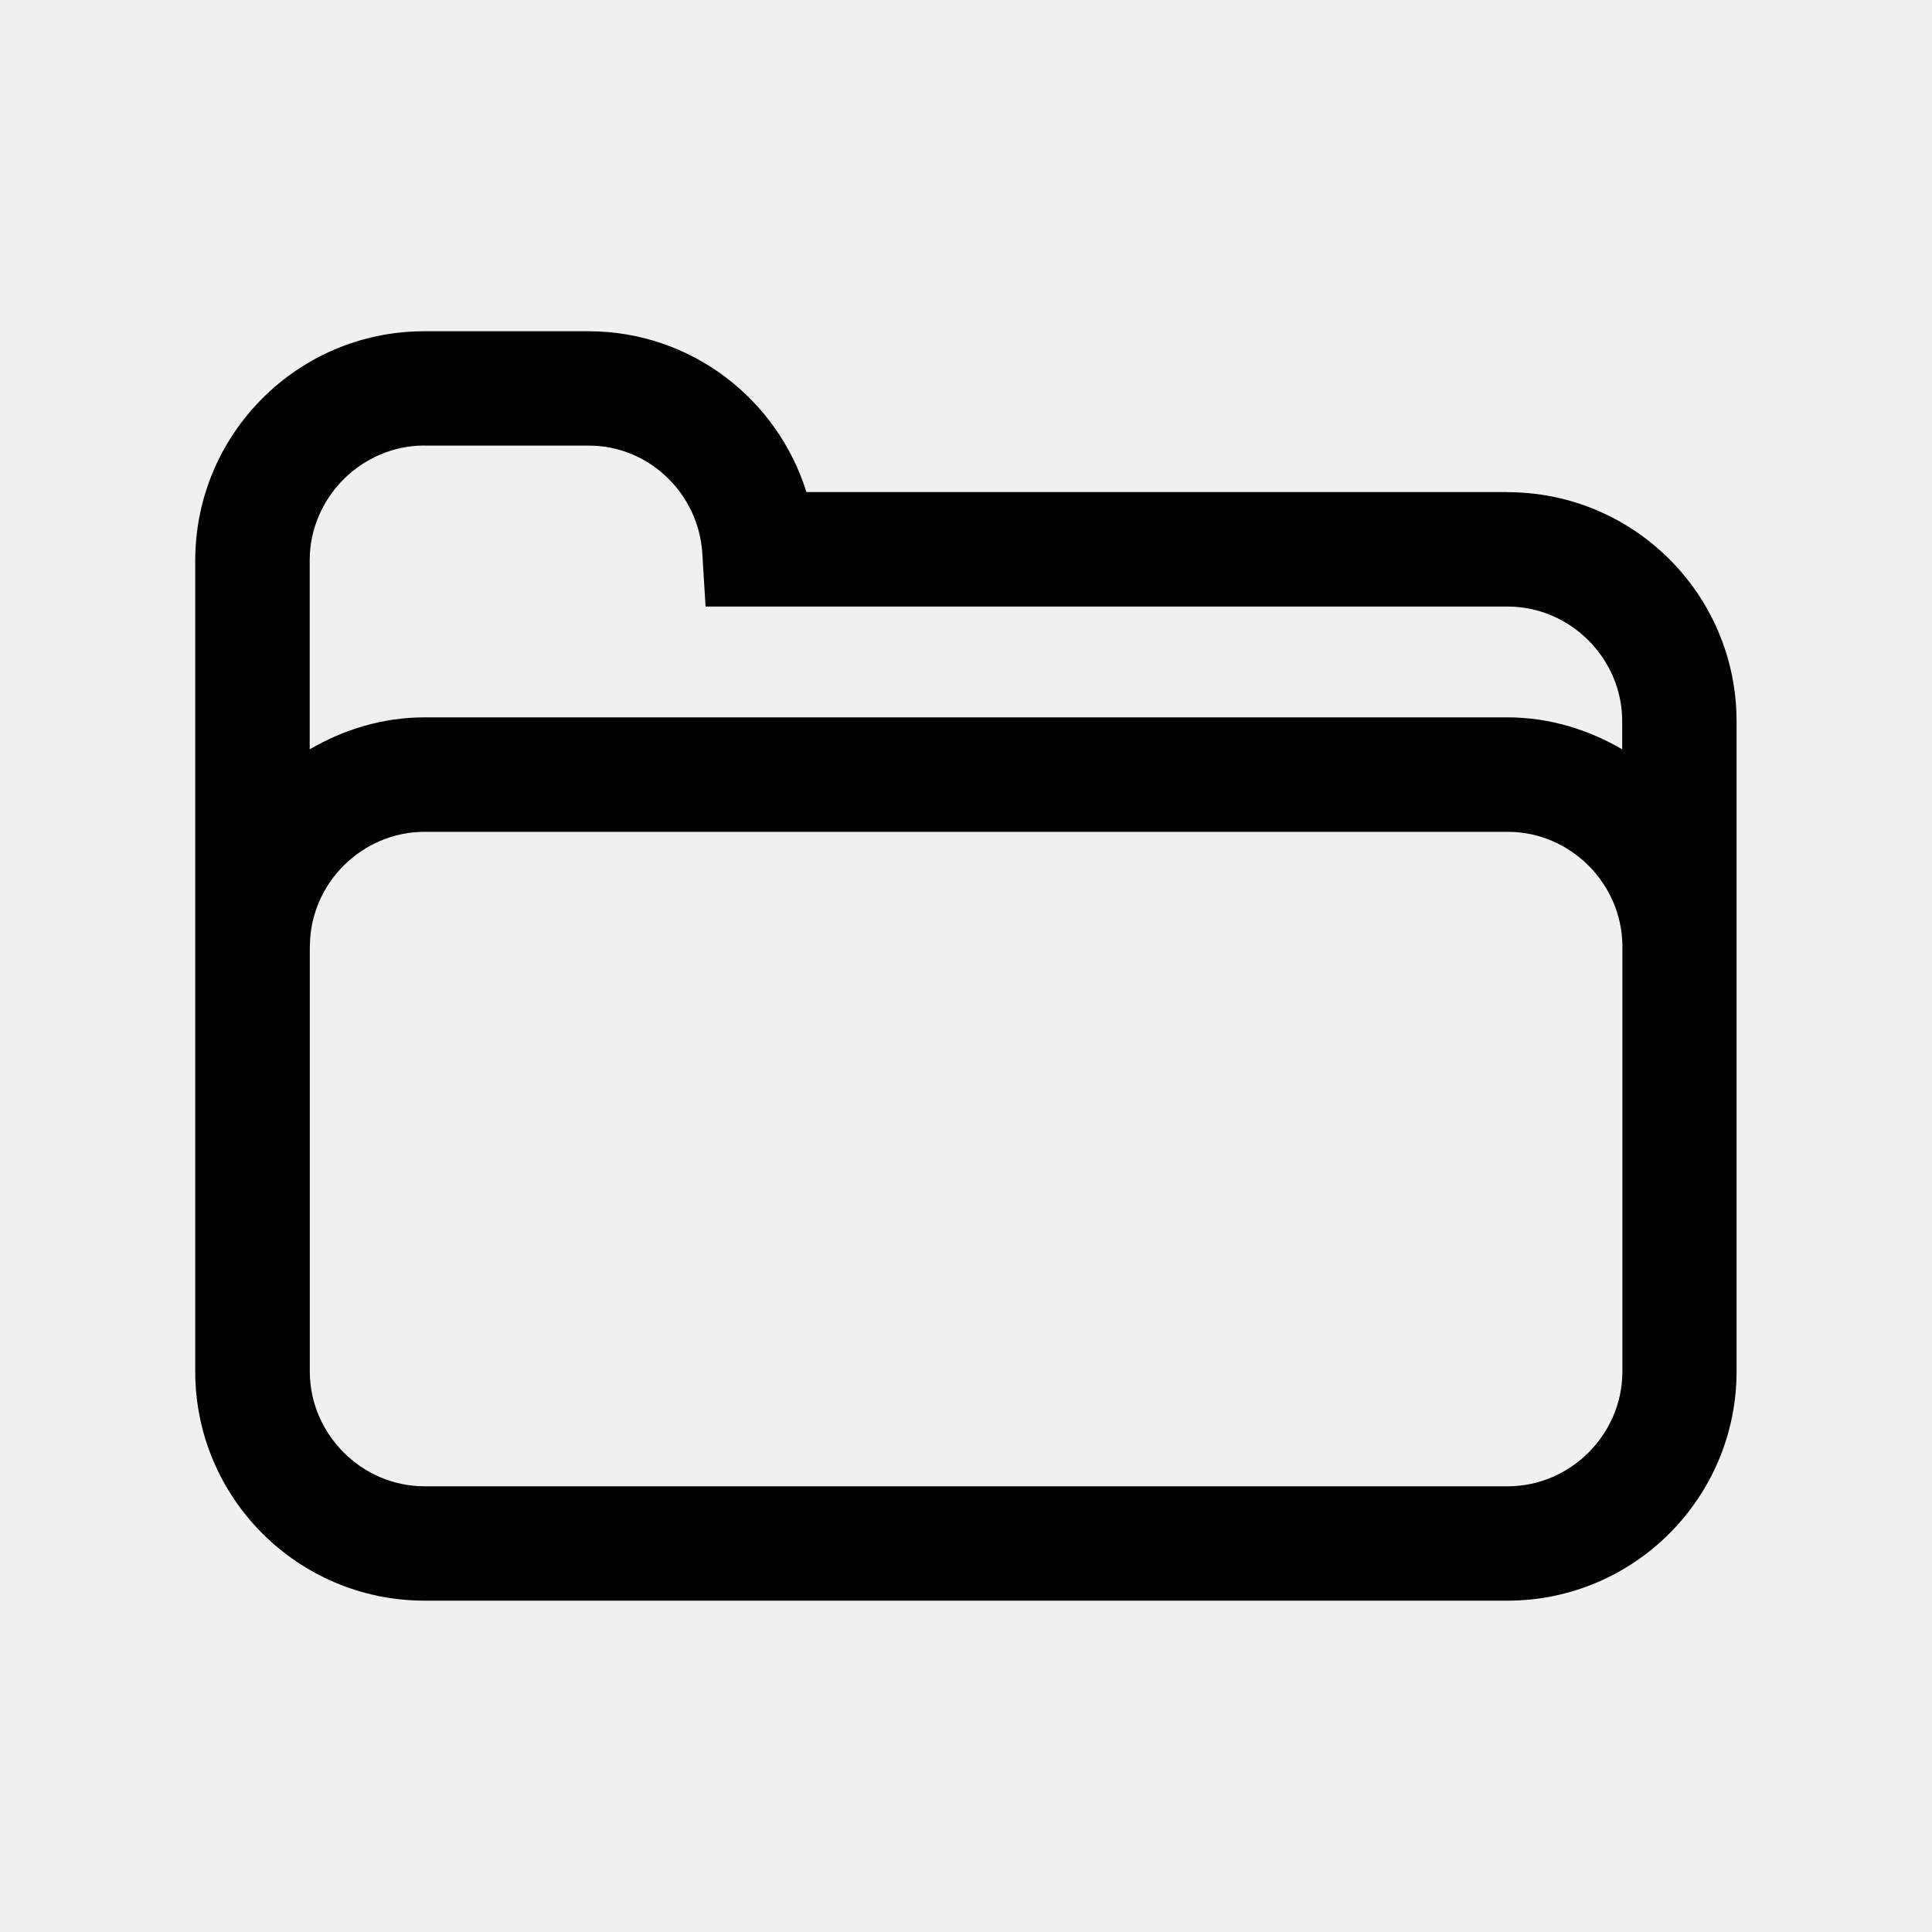
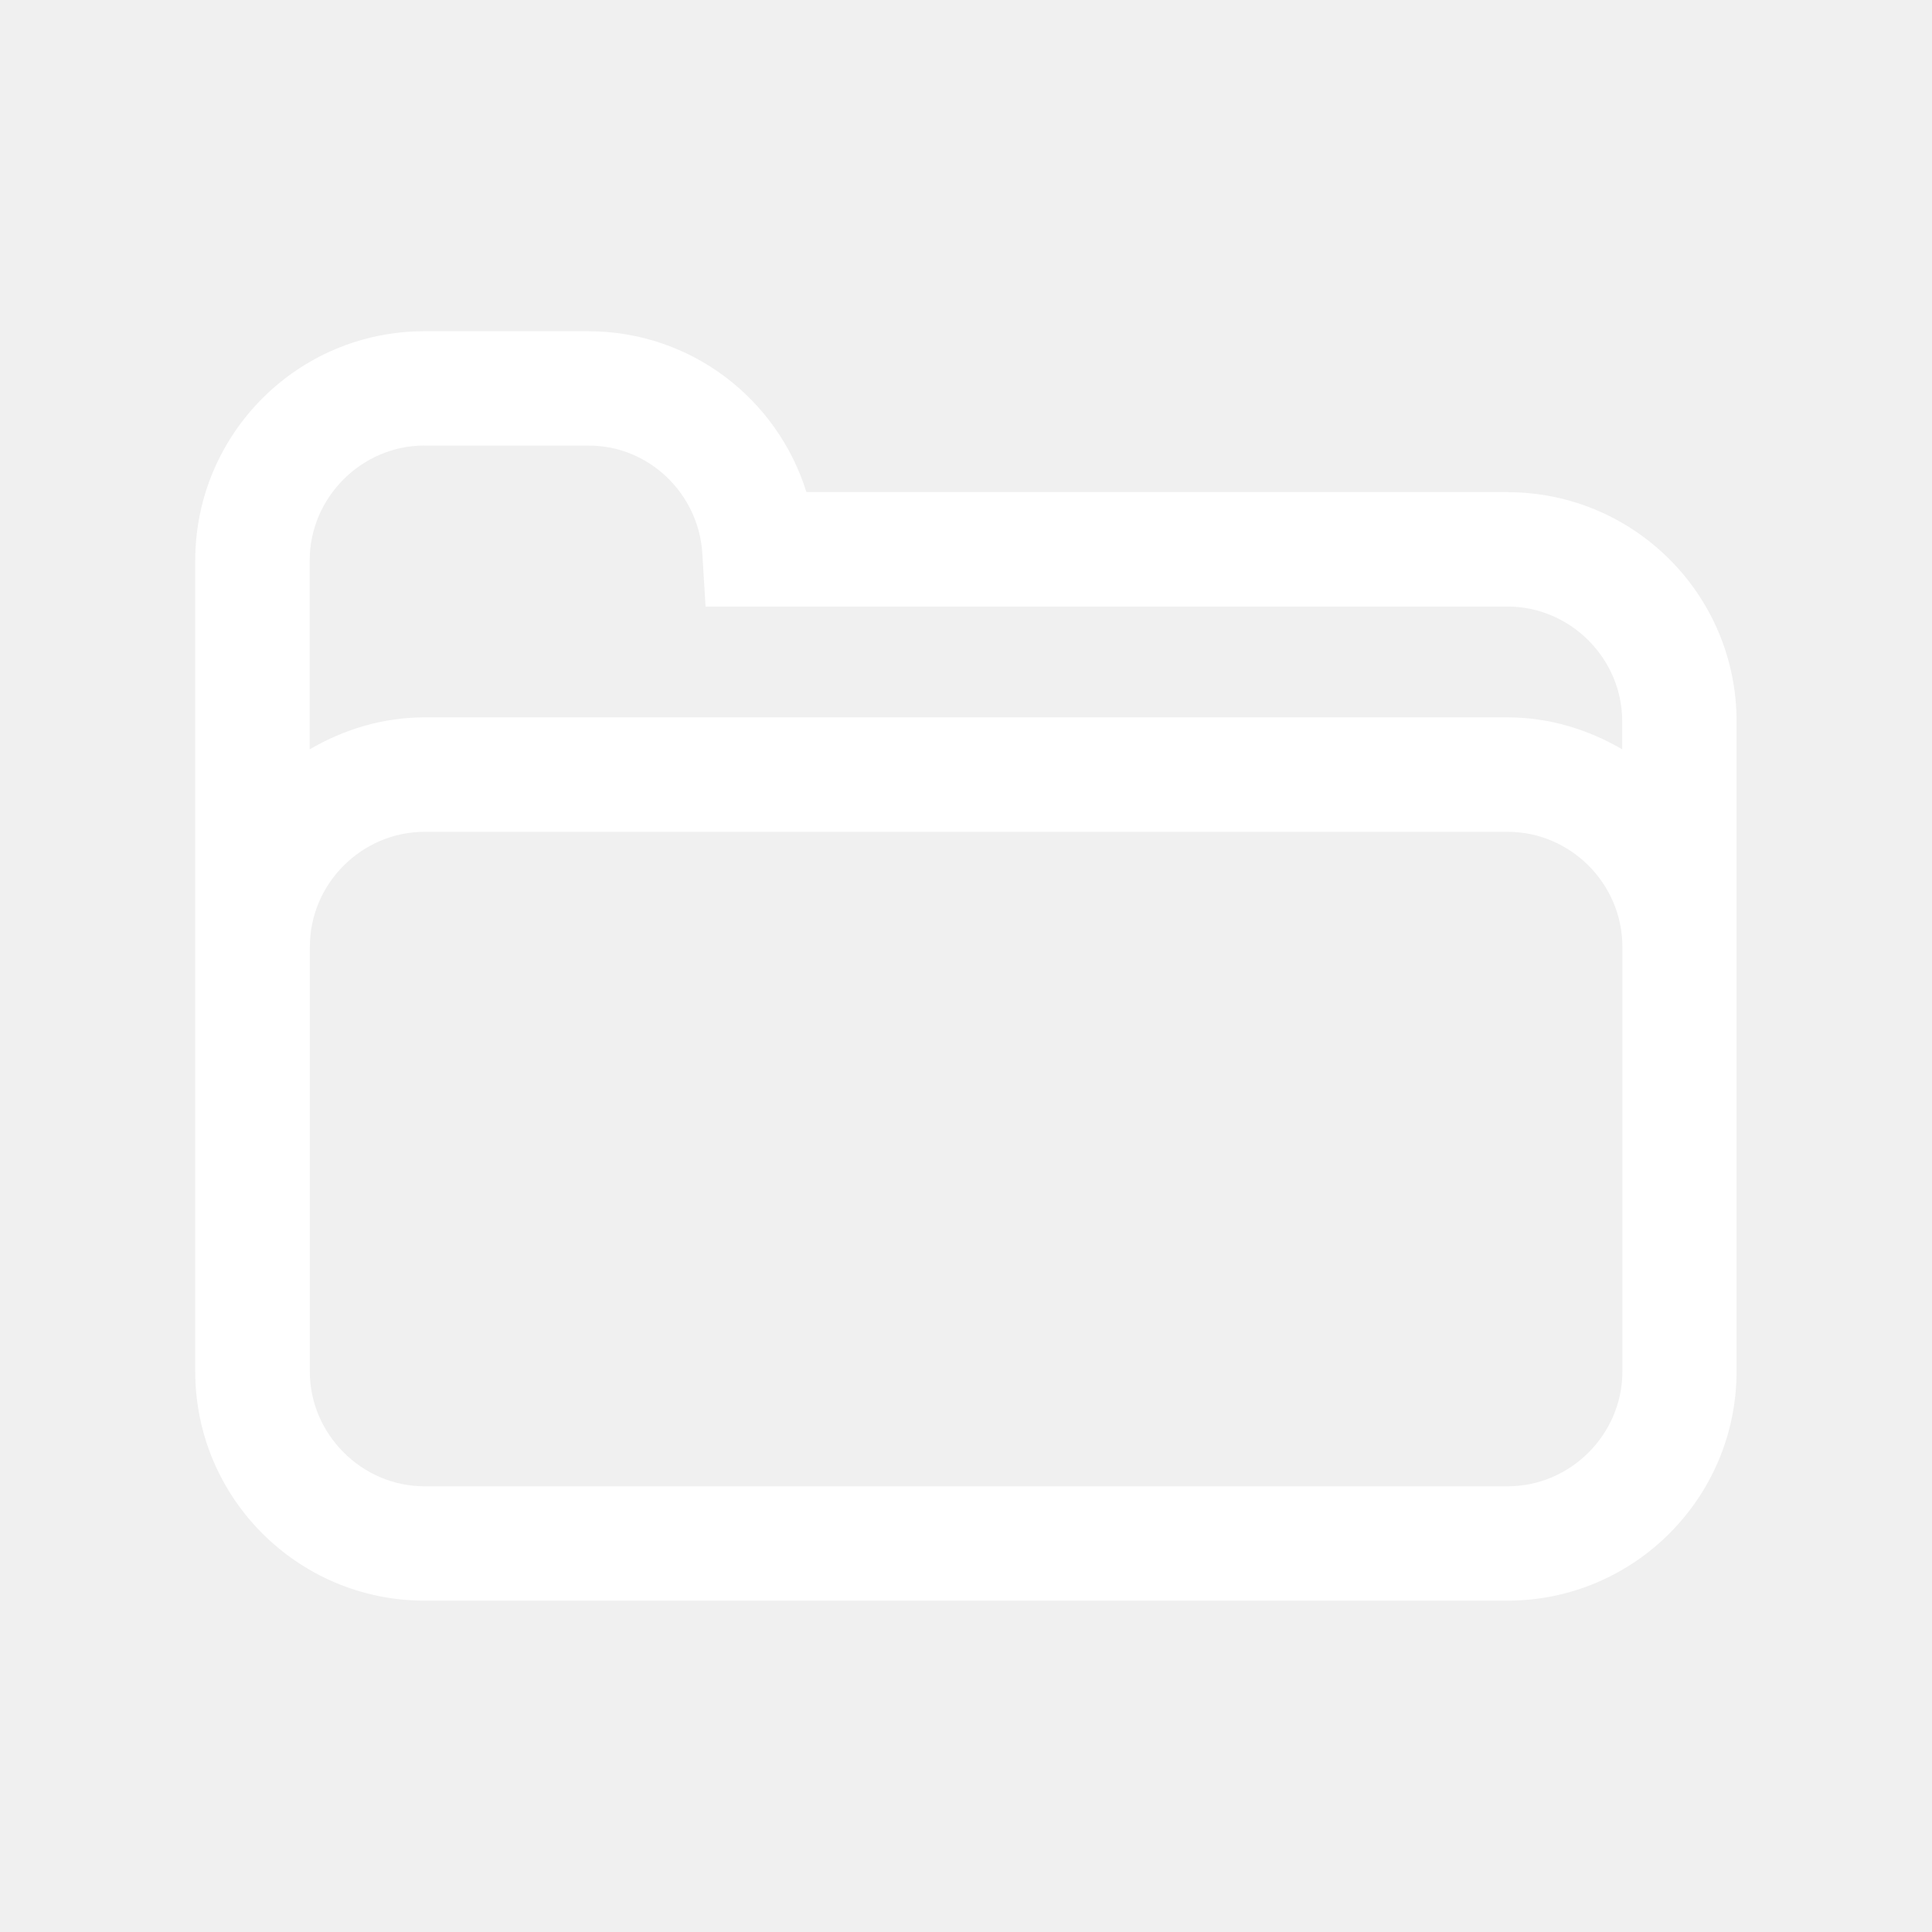
<svg xmlns="http://www.w3.org/2000/svg" width="20" height="20">
  <g id="Layer_1">
-     <path stroke-width="0" id="svg_27" d="m17.977,7.464c-0.002,-1.308 -1.061,-2.367 -2.369,-2.369l0,-0.001l-7.26,0c-0.299,-0.961 -1.191,-1.663 -2.254,-1.665l-1.703,0c-1.308,0.001 -2.367,1.061 -2.37,2.369l0,8.403c0.002,1.307 1.062,2.366 2.37,2.369l11.217,0c1.306,-0.002 2.366,-1.062 2.369,-2.369l0,-6.738l-0.001,0zm-13.585,-2.851l1.703,0c0.62,-0.002 1.135,0.494 1.175,1.111l0.034,0.555l8.305,0c0.647,0.001 1.183,0.537 1.184,1.185l0,0.293c-0.35,-0.204 -0.751,-0.33 -1.185,-0.331l-11.217,0c-0.434,0.001 -0.835,0.127 -1.185,0.331l0,-1.96c0.002,-0.648 0.537,-1.183 1.185,-1.185zm11.216,10.773l-11.216,0c-0.647,-0.001 -1.183,-0.538 -1.185,-1.185l0,-4.405l0.001,0c0.001,-0.649 0.537,-1.184 1.185,-1.185l11.217,0c0.647,0.001 1.179,0.534 1.185,1.179l0,4.411c-0.002,0.649 -0.538,1.184 -1.185,1.185z" fill="#000000" />
+     <path stroke-width="0" id="svg_27" d="m17.977,7.464c-0.002,-1.308 -1.061,-2.367 -2.369,-2.369l0,-0.001l-7.26,0c-0.299,-0.961 -1.191,-1.663 -2.254,-1.665l-1.703,0c-1.308,0.001 -2.367,1.061 -2.37,2.369l0,8.403c0.002,1.307 1.062,2.366 2.37,2.369l11.217,0c1.306,-0.002 2.366,-1.062 2.369,-2.369l0,-6.738l-0.001,0zm-13.585,-2.851l1.703,0c0.62,-0.002 1.135,0.494 1.175,1.111l0.034,0.555l8.305,0c0.647,0.001 1.183,0.537 1.184,1.185l0,0.293c-0.35,-0.204 -0.751,-0.33 -1.185,-0.331l-11.217,0c-0.434,0.001 -0.835,0.127 -1.185,0.331l0,-1.96c0.002,-0.648 0.537,-1.183 1.185,-1.185zm11.216,10.773l-11.216,0c-0.647,-0.001 -1.183,-0.538 -1.185,-1.185l0,-4.405l0.001,0c0.001,-0.649 0.537,-1.184 1.185,-1.185l11.217,0c0.647,0.001 1.179,0.534 1.185,1.179l0,4.411c-0.002,0.649 -0.538,1.184 -1.185,1.185z" fill="#fff" />
  </g>
</svg>
